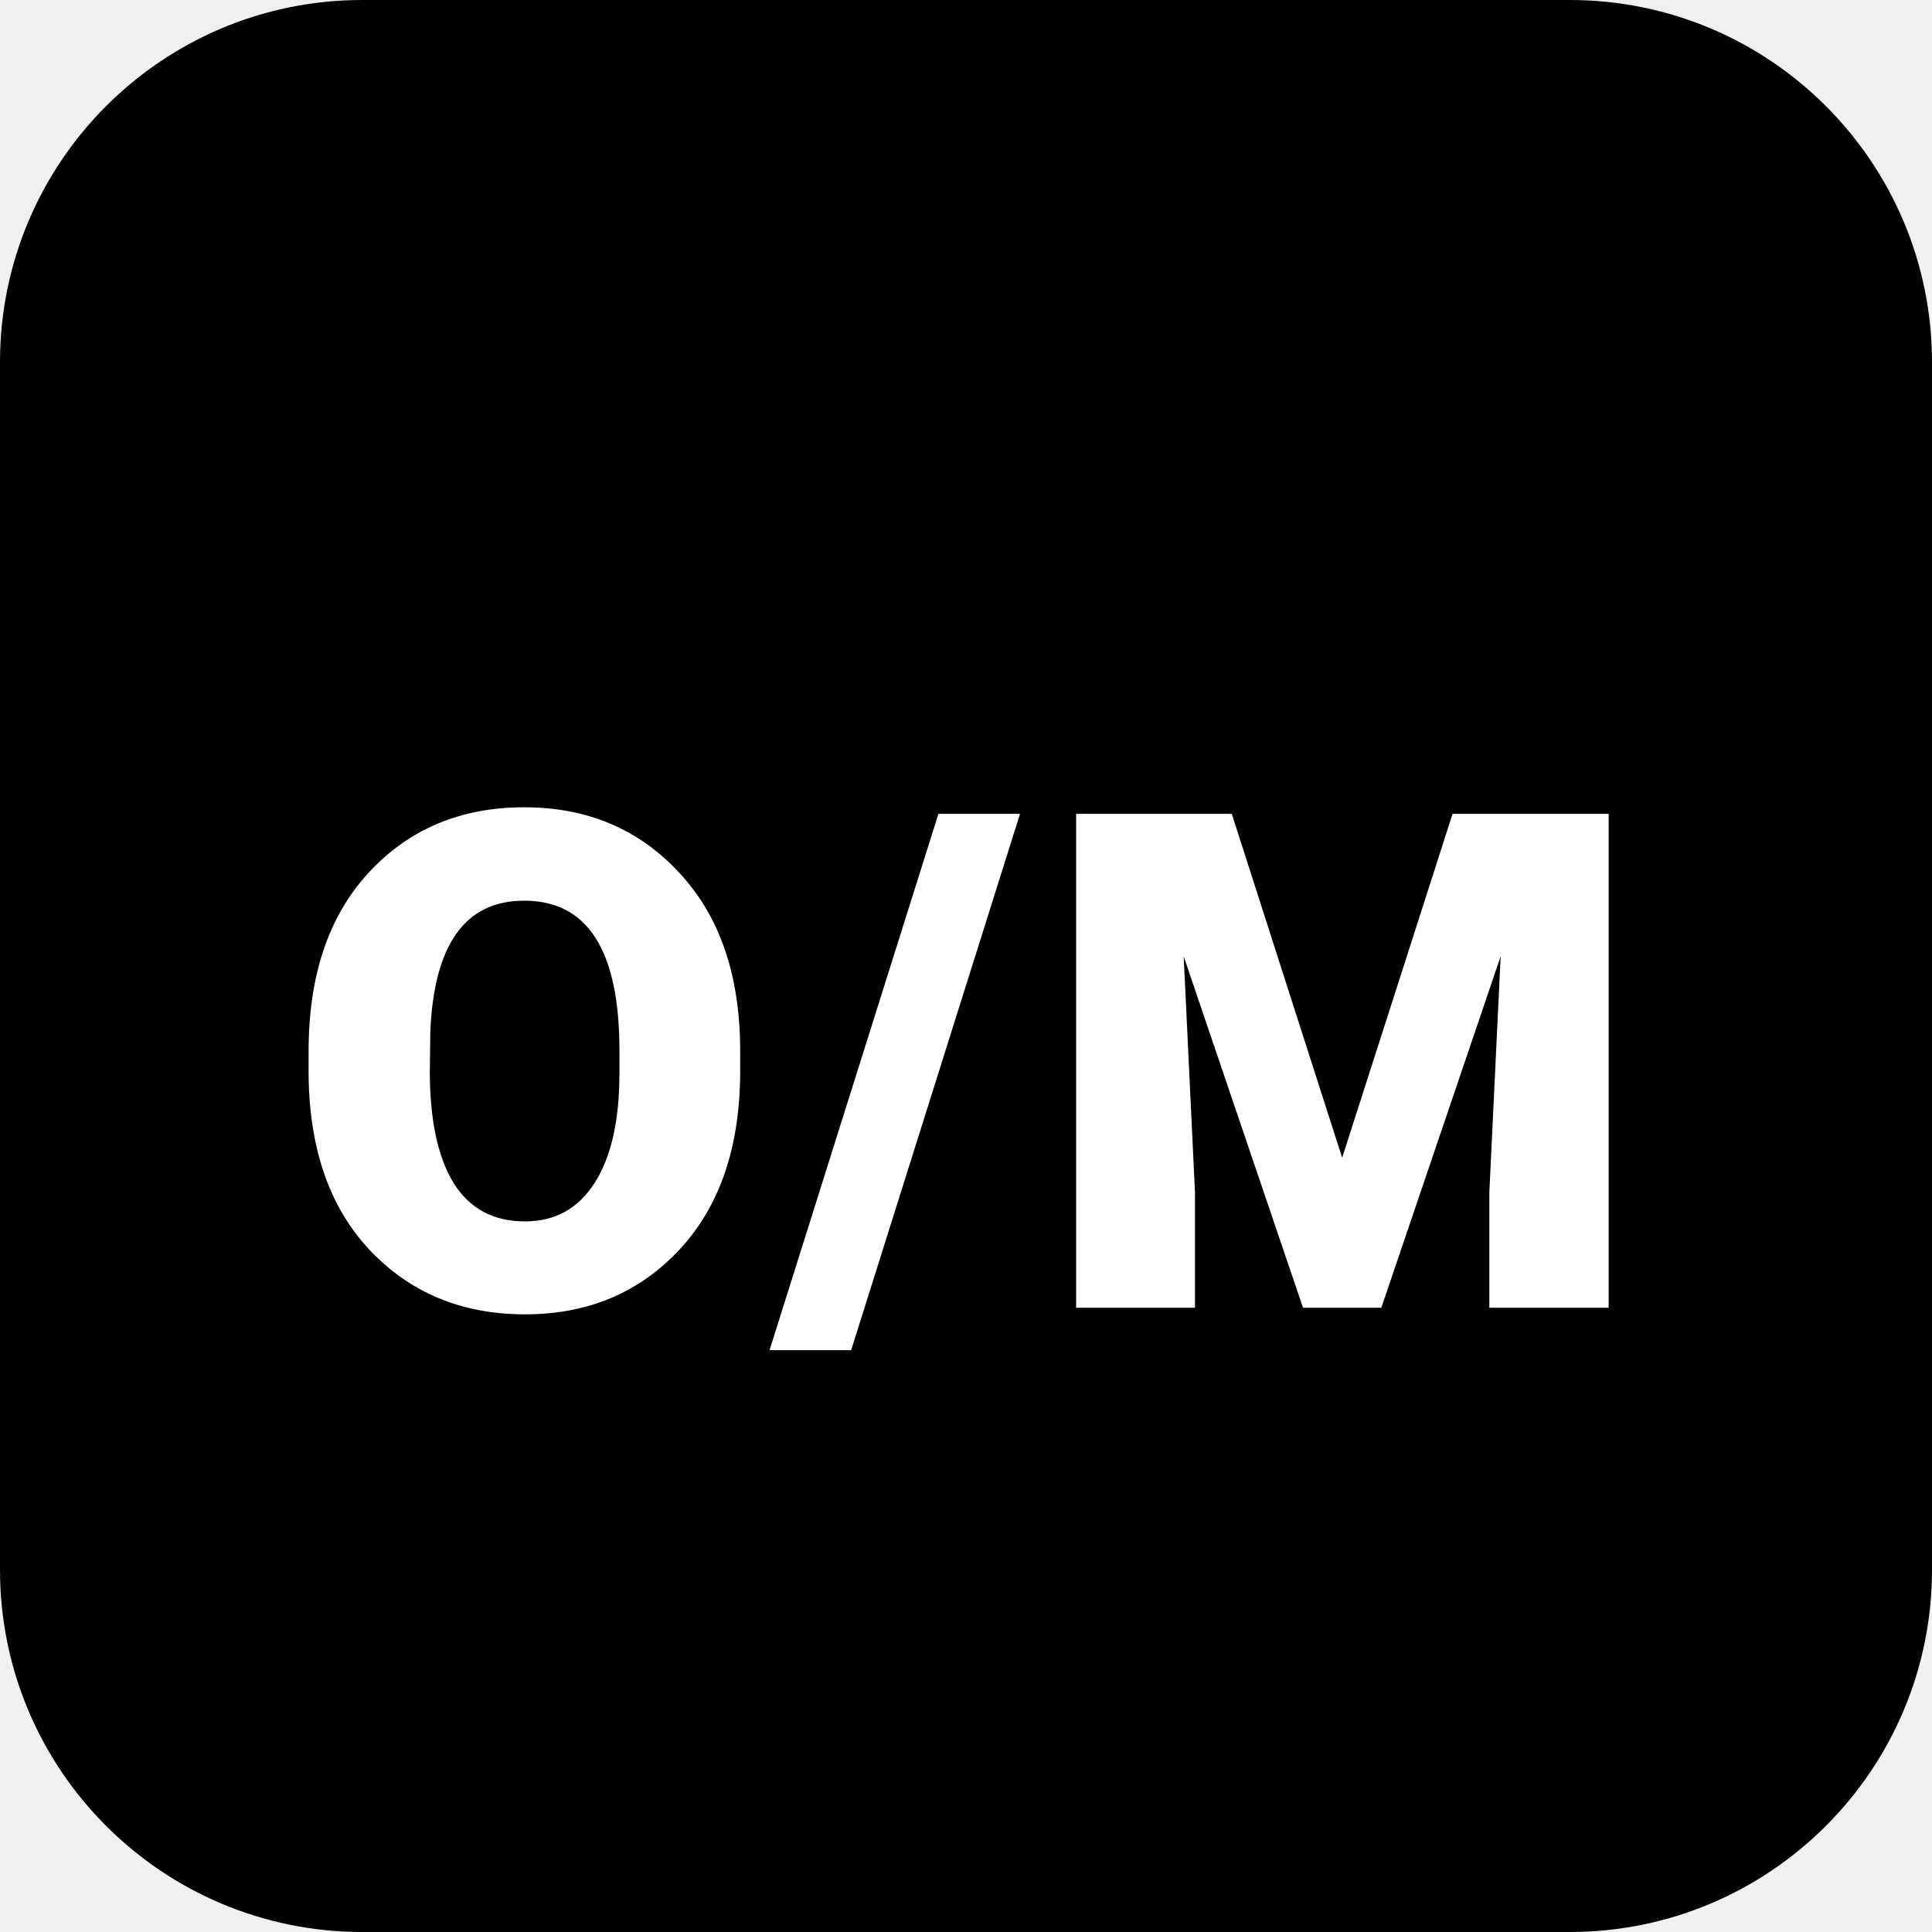
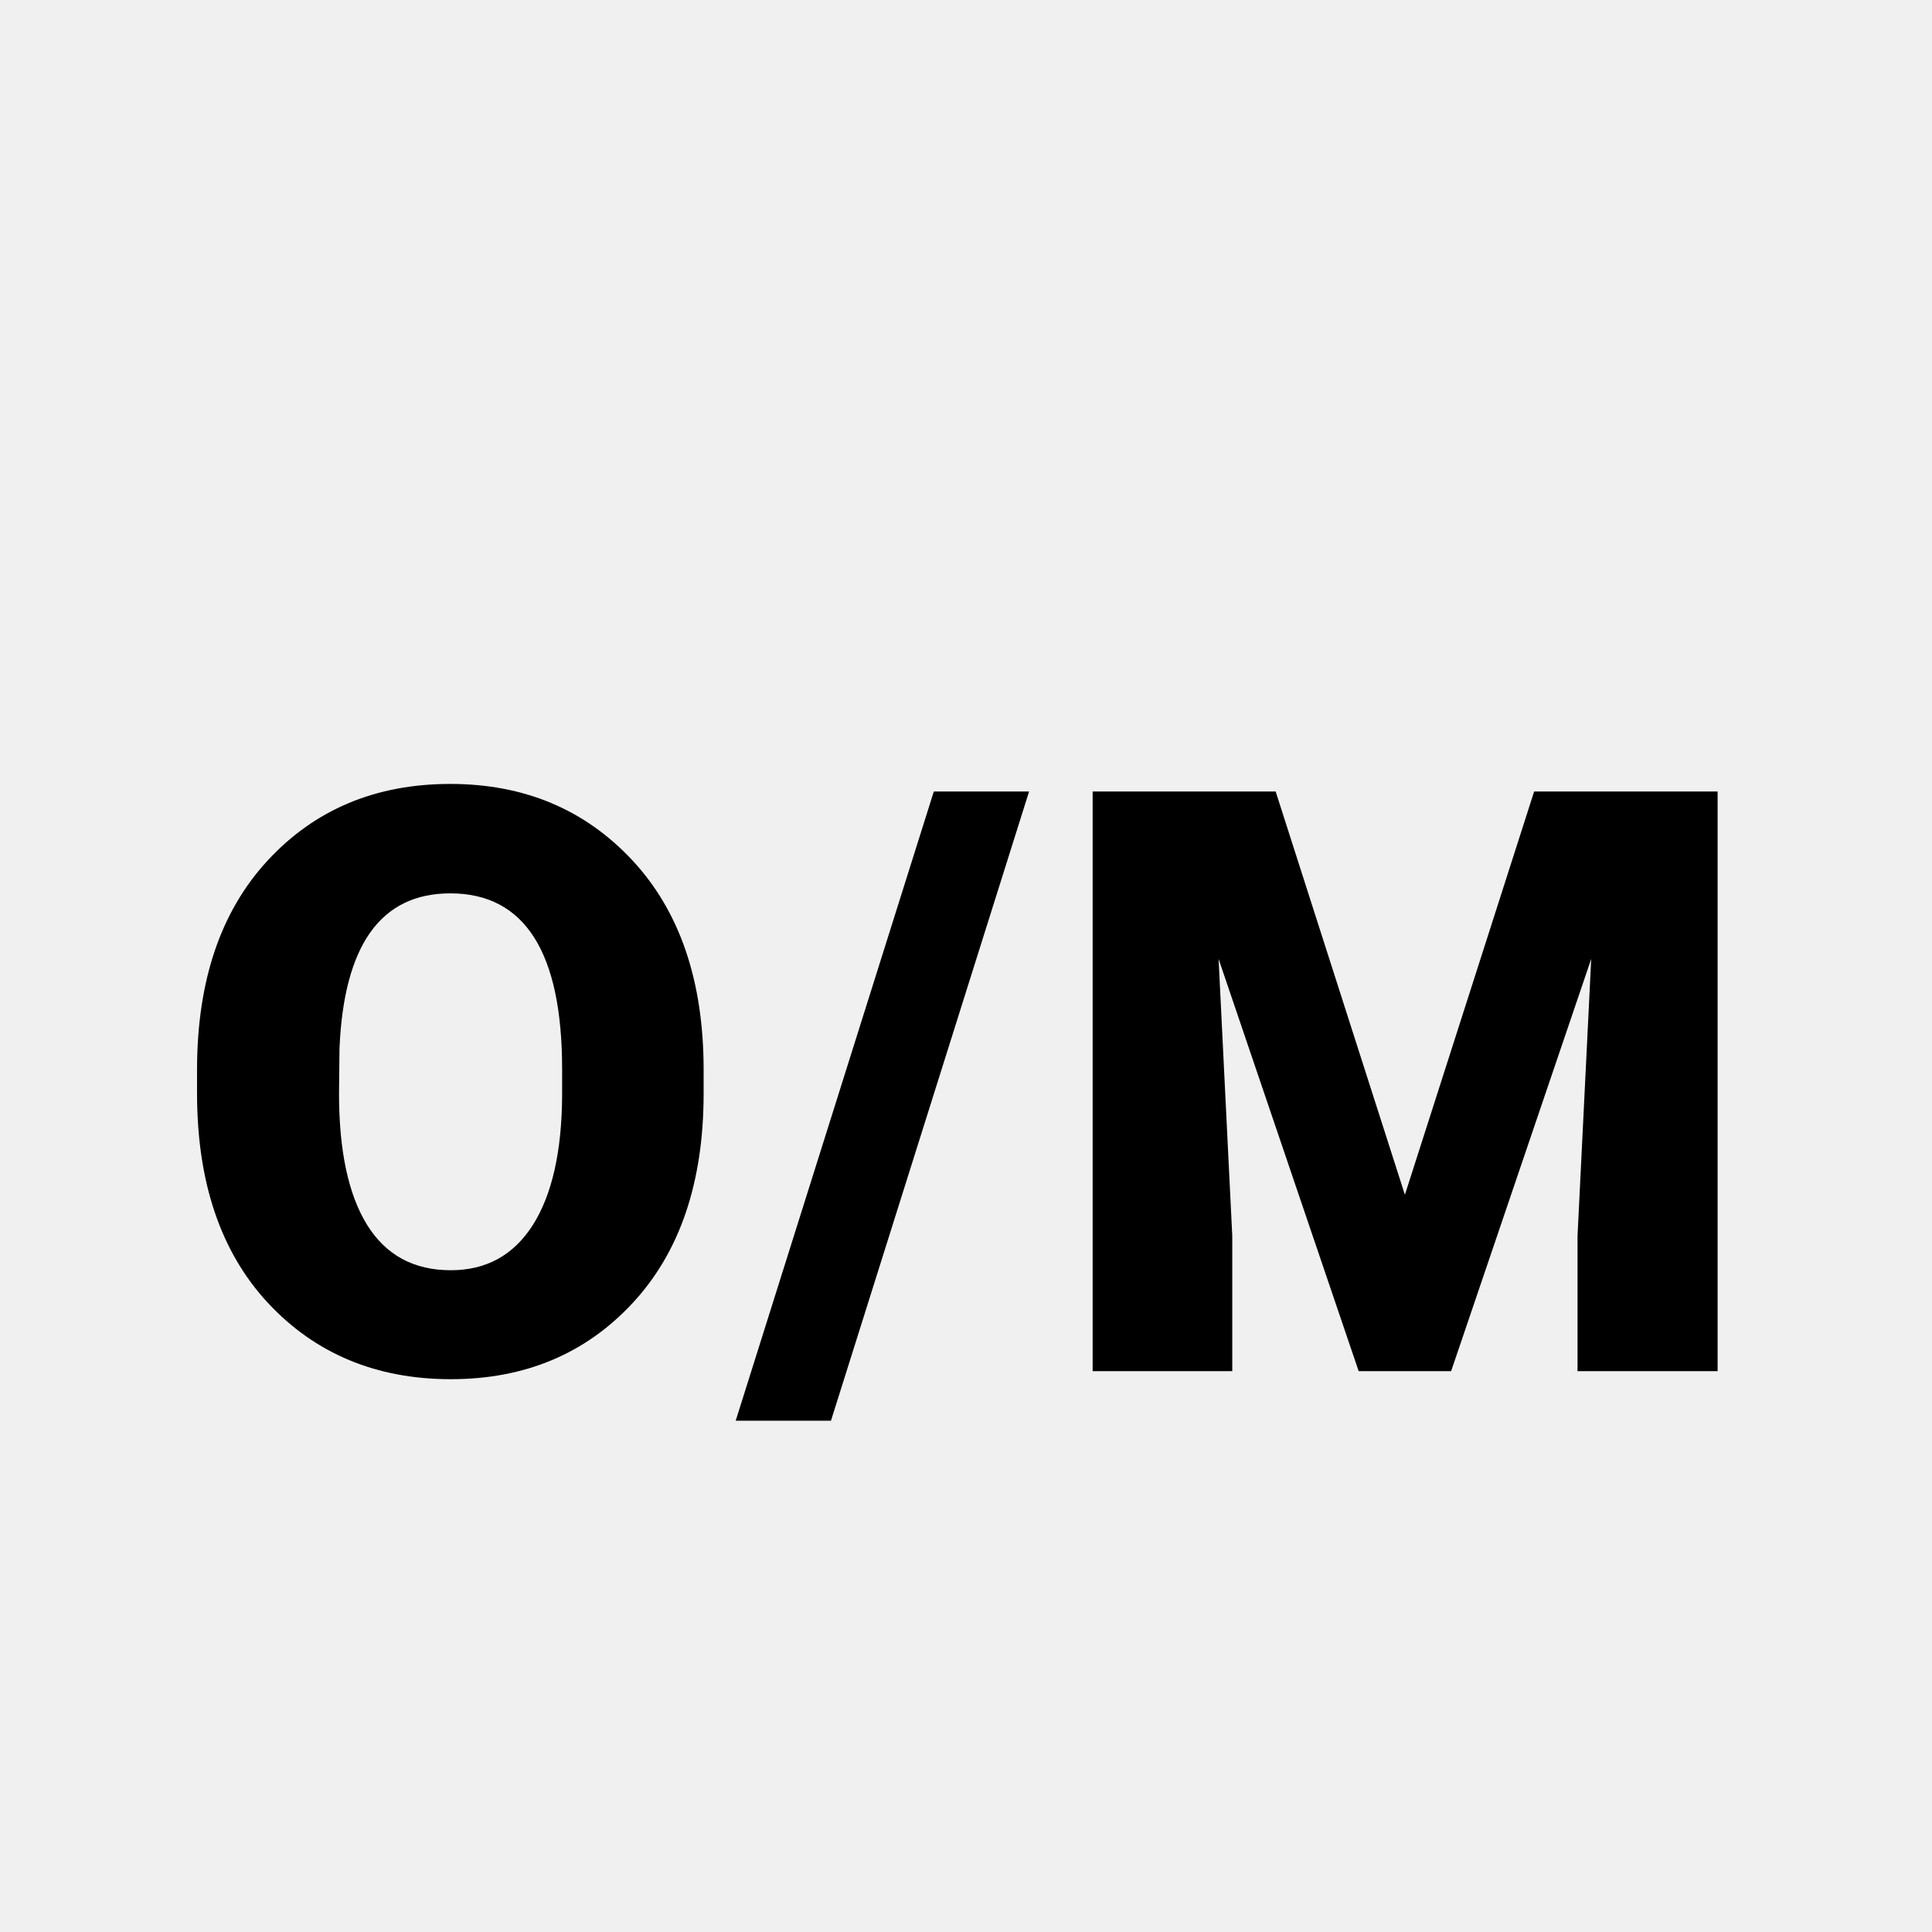
<svg xmlns="http://www.w3.org/2000/svg" viewBox="0 0 64 64" width="64" height="64">
-   <rect width="64" height="64" rx="12" fill="#000000" />
-   <text x="32" y="37" font-family="system-ui, -apple-system, BlinkMacSystemFont, 'Segoe UI', Roboto, sans-serif" font-size="23" font-weight="800" text-anchor="middle" dominant-baseline="middle" fill="#ffffff" letter-spacing="0.5">
+   <style>
+     text { fill: #000000; }
+     @media (prefers-color-scheme: dark) {
+       text { fill: #ffffff; }
+     }
+   </style>
+   <text x="32" y="38" font-family="system-ui, -apple-system, BlinkMacSystemFont, 'Segoe UI', Roboto, sans-serif" font-size="27" font-weight="900" text-anchor="middle" dominant-baseline="middle" letter-spacing="0.5">
    O/M
  </text>
</svg>
